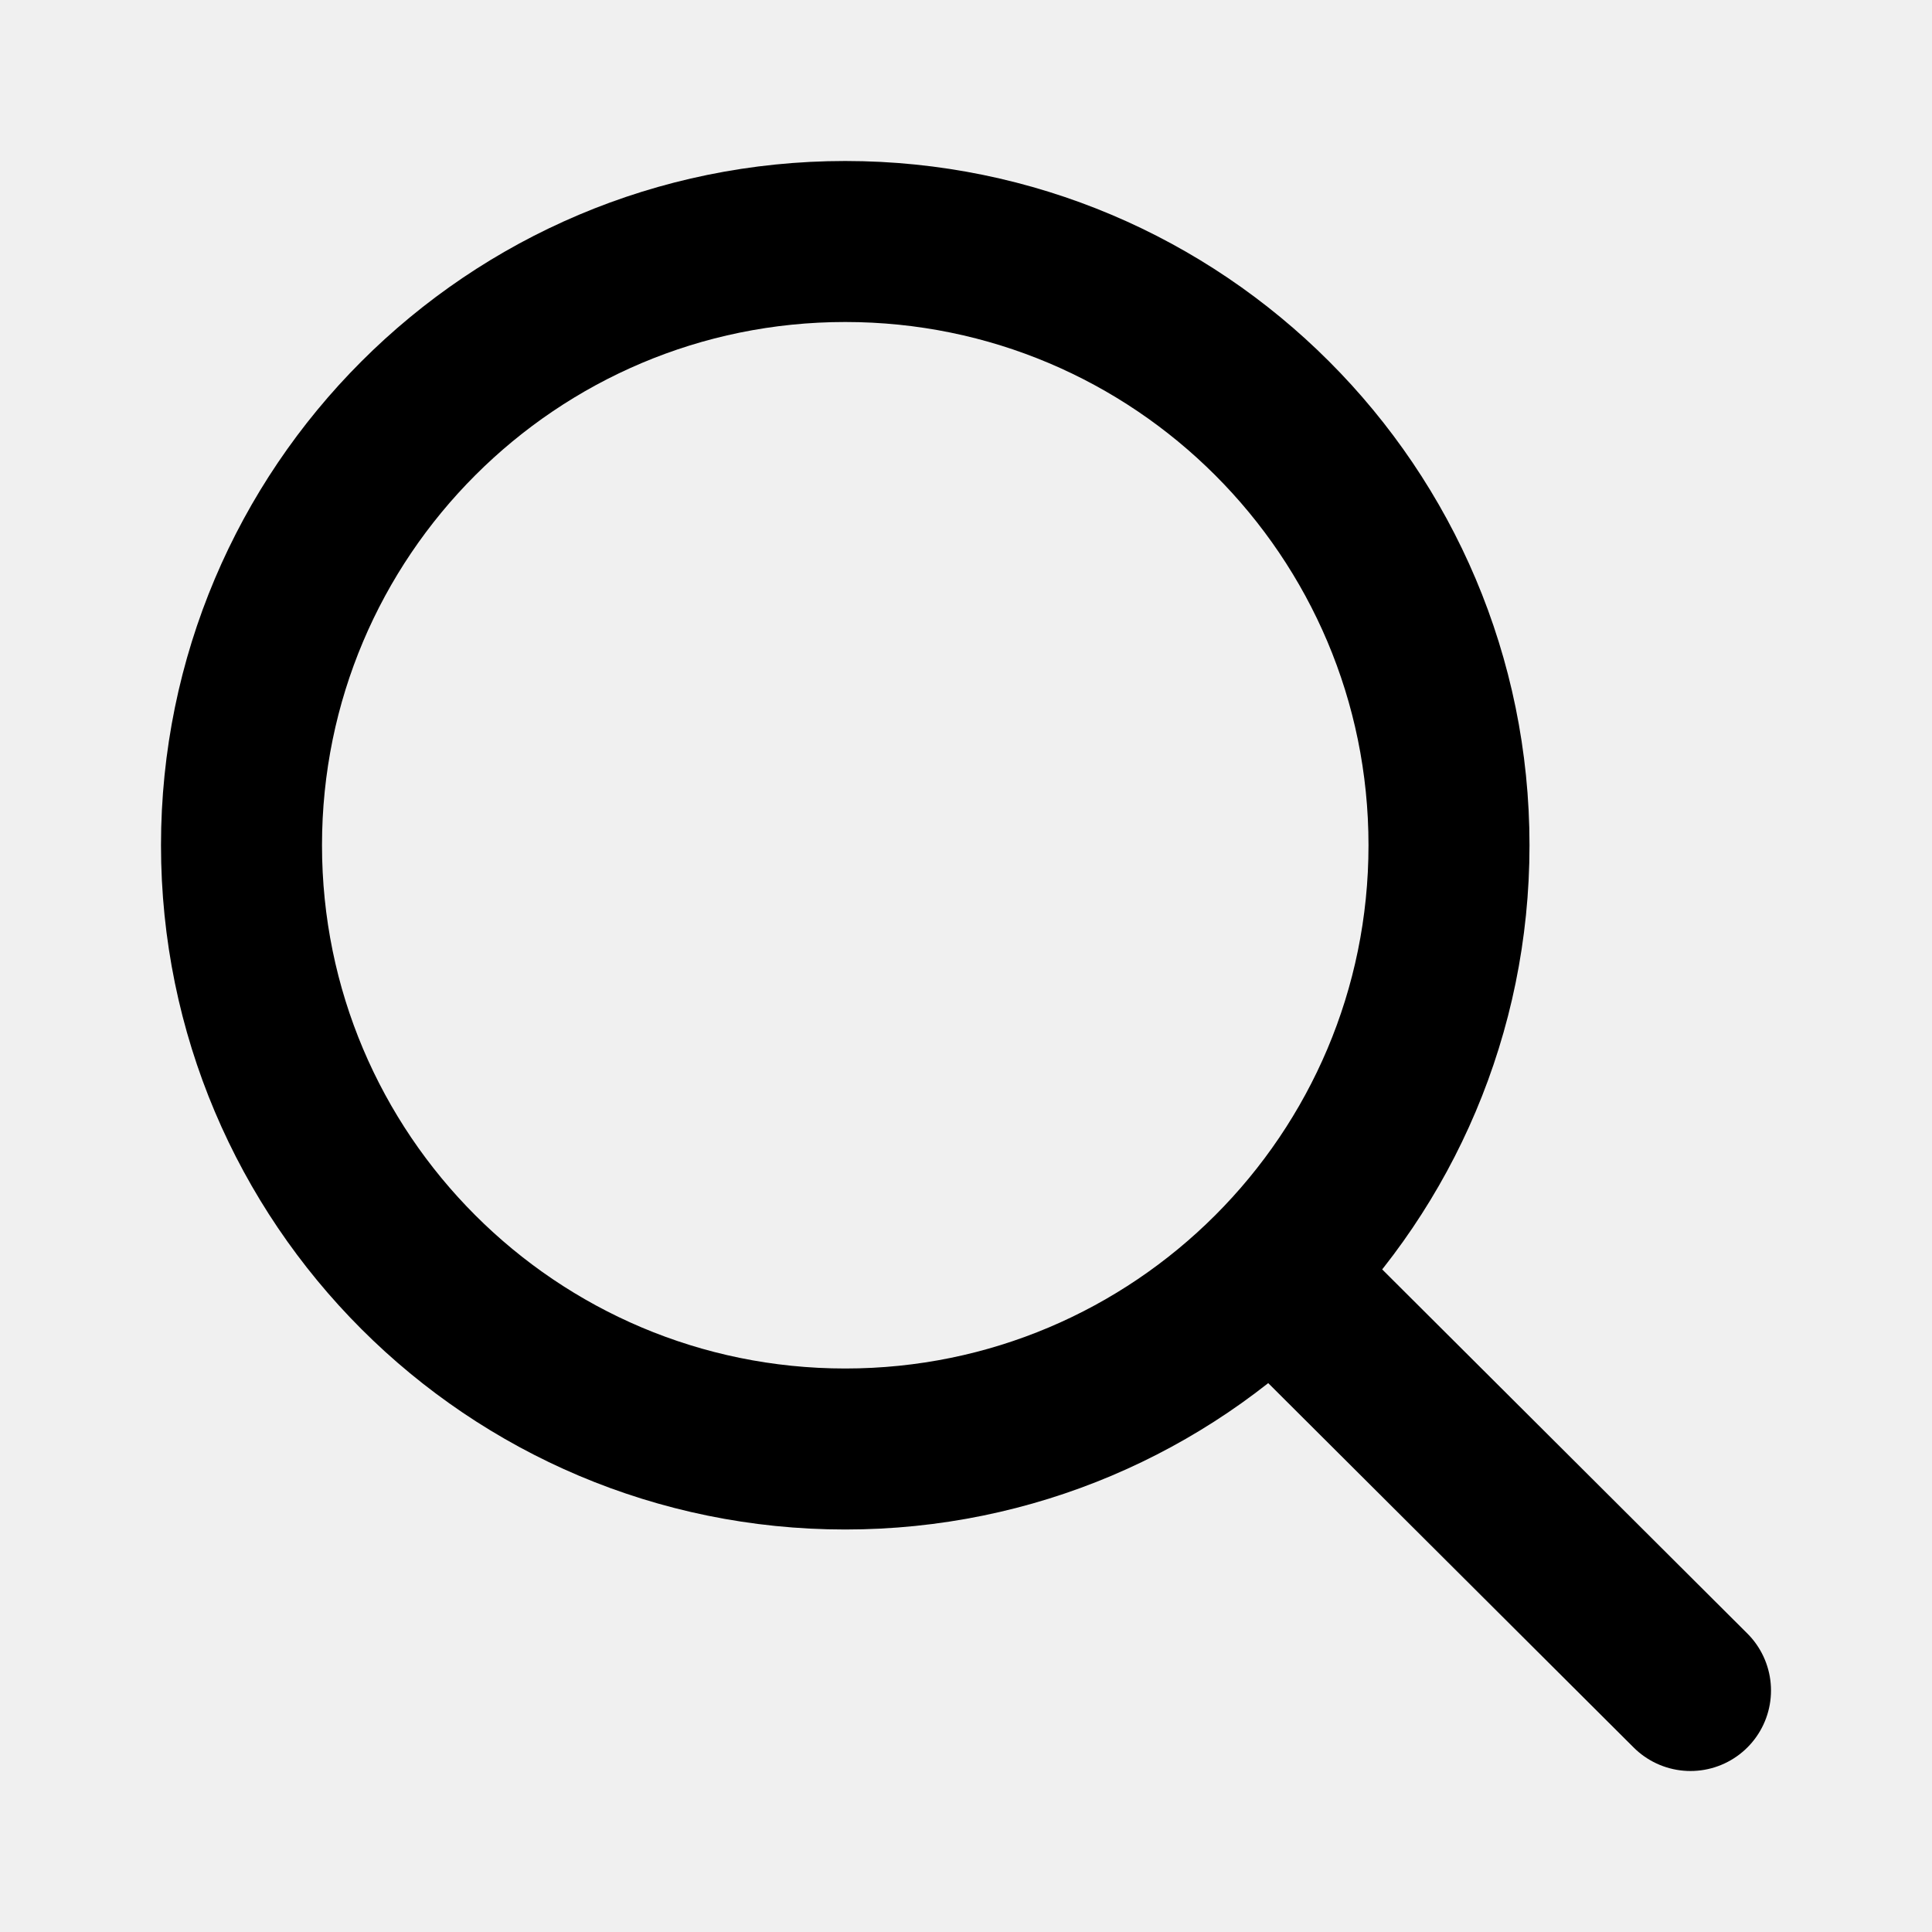
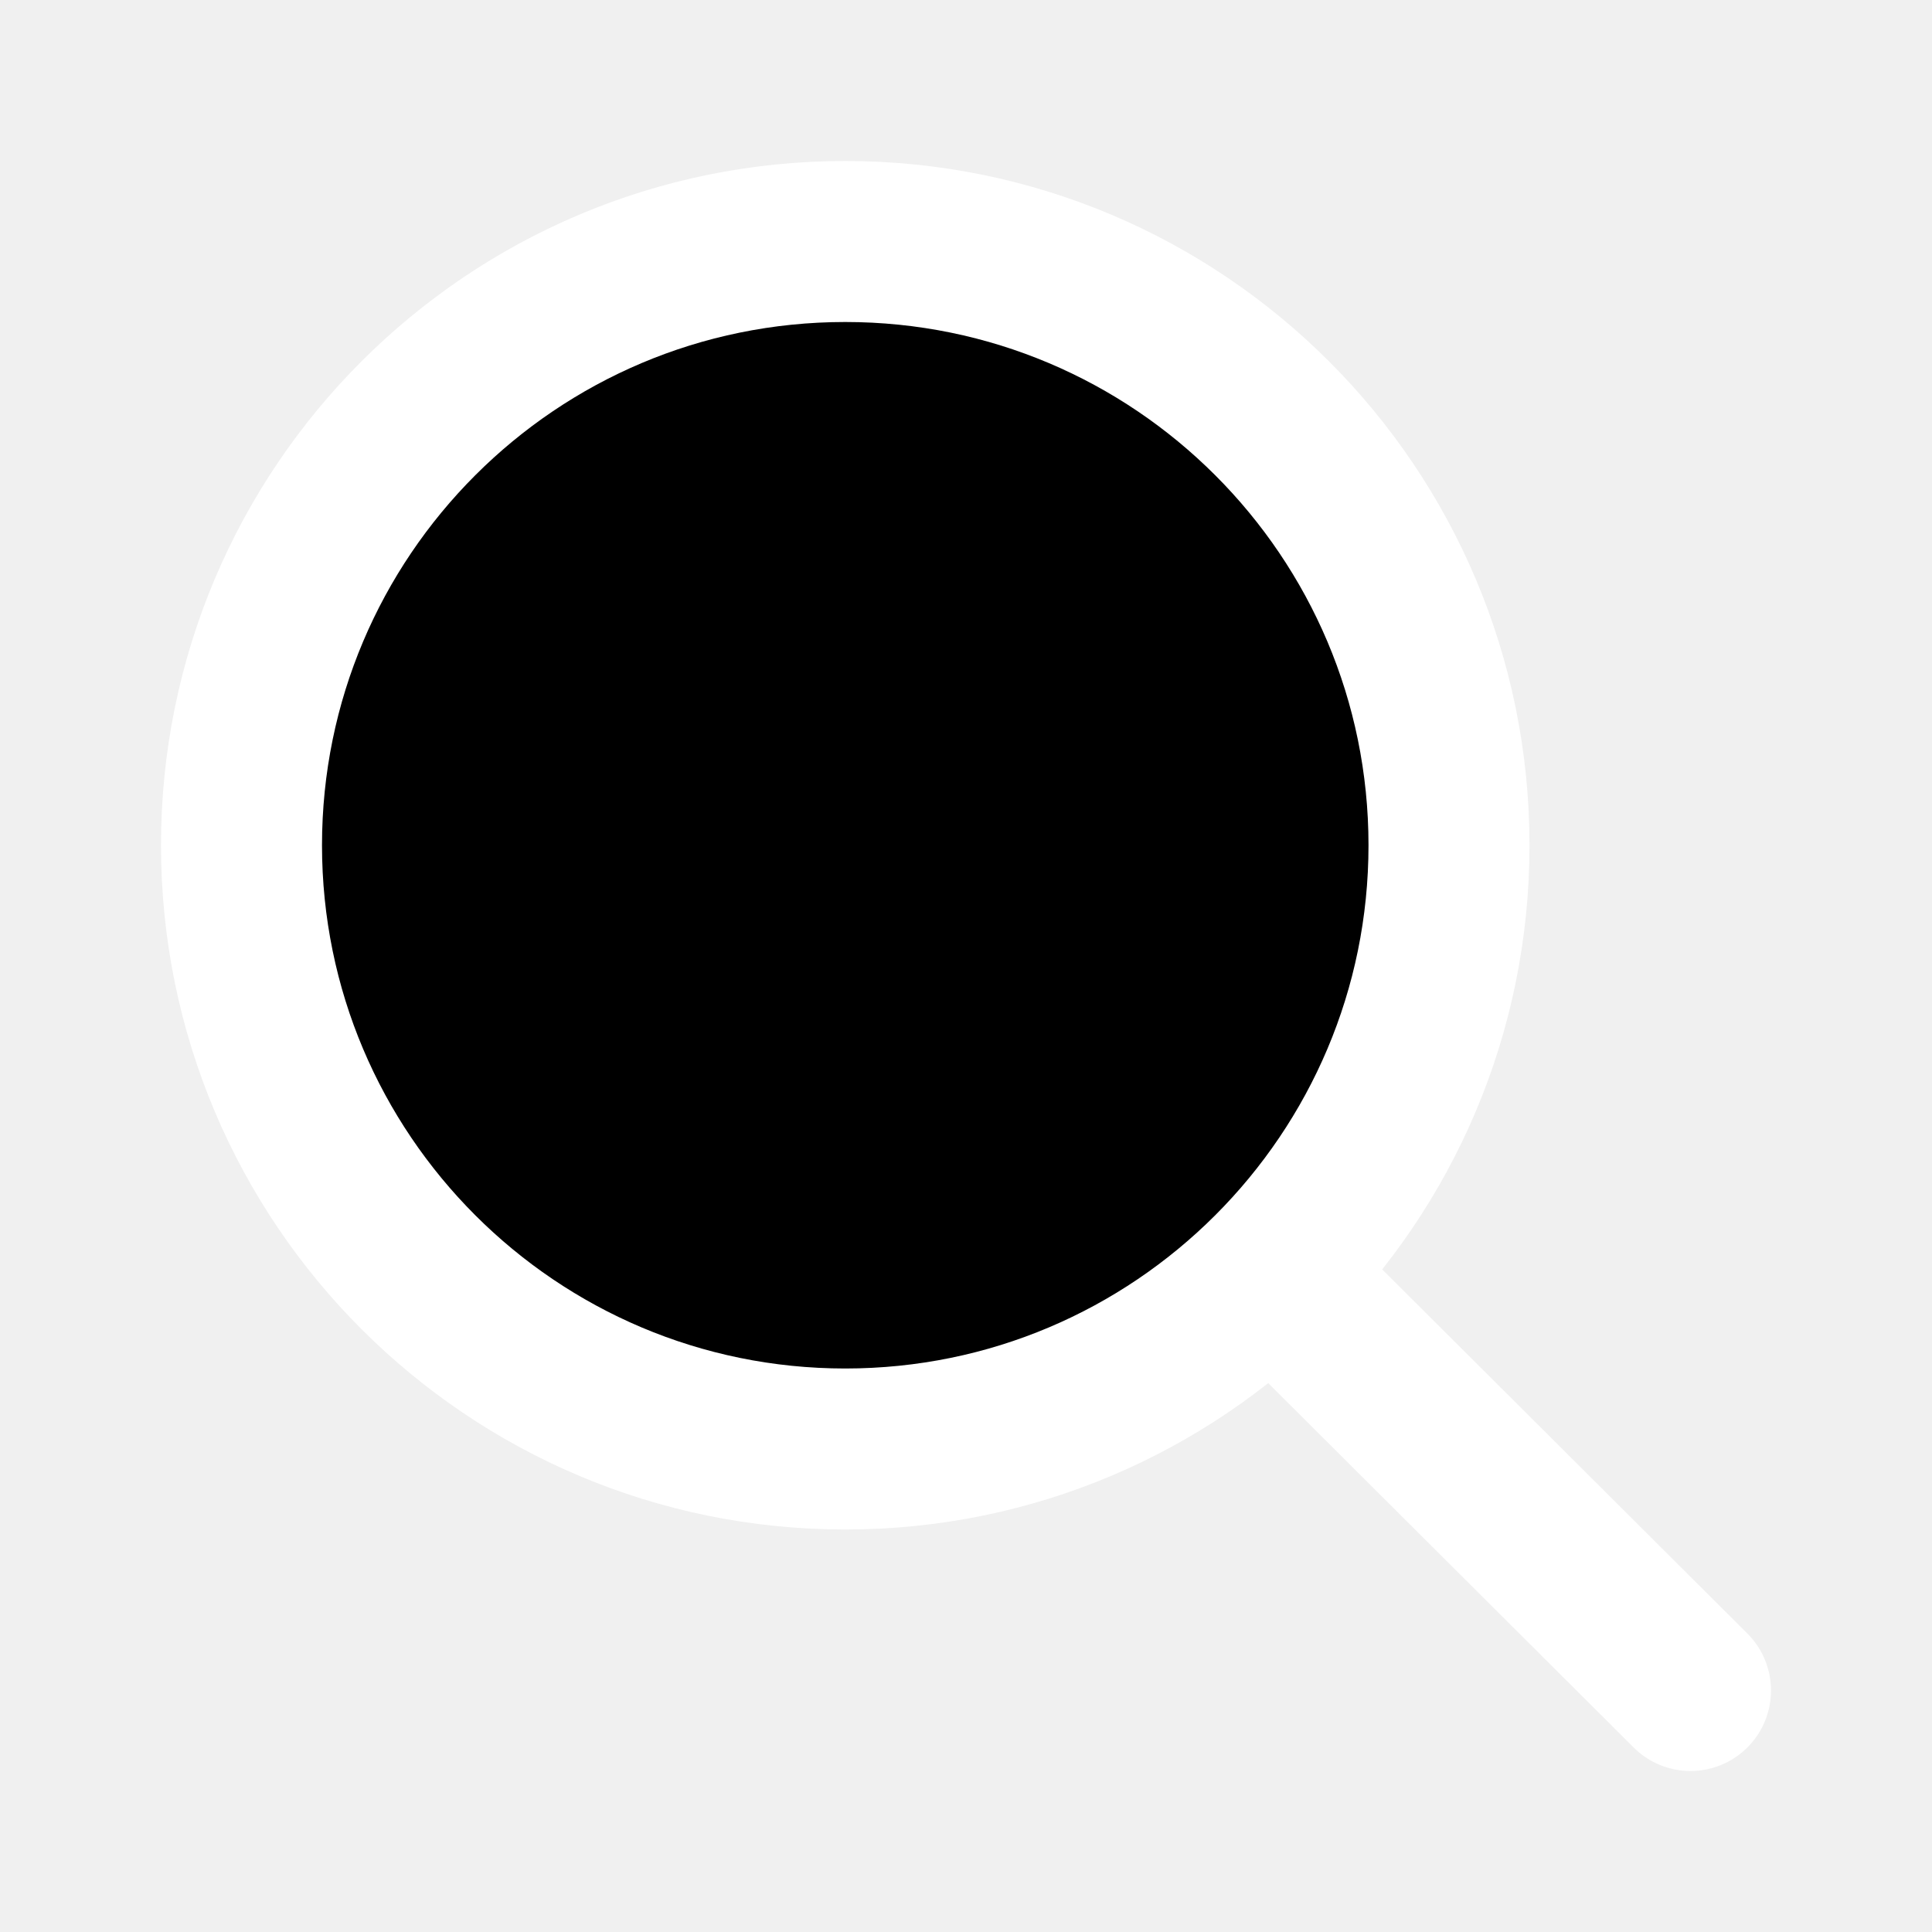
- <svg xmlns="http://www.w3.org/2000/svg" width="800px" height="800px" viewBox="0 0 24 24" fill="none">
-   <path d="M15.796 15.811L21 21M18 10.5C18 14.642 14.642 18 10.5 18C6.358 18 3 14.642 3 10.5C3 6.358 6.358 3 10.5 3C14.642 3 18 6.358 18 10.5Z" stroke="#000000" stroke-width="2" stroke-linecap="round" stroke-linejoin="round" />
+ <svg xmlns="http://www.w3.org/2000/svg" width="800px" height="800px" viewBox="0 0 24 24">
+   <path d="M15.796 15.811L21 21M18 10.5C18 14.642 14.642 18 10.5 18C6.358 18 3 14.642 3 10.5C3 6.358 6.358 3 10.5 3C14.642 3 18 6.358 18 10.5Z" stroke="#fff" stroke-width="2" stroke-linecap="round" stroke-linejoin="round" />
</svg>
